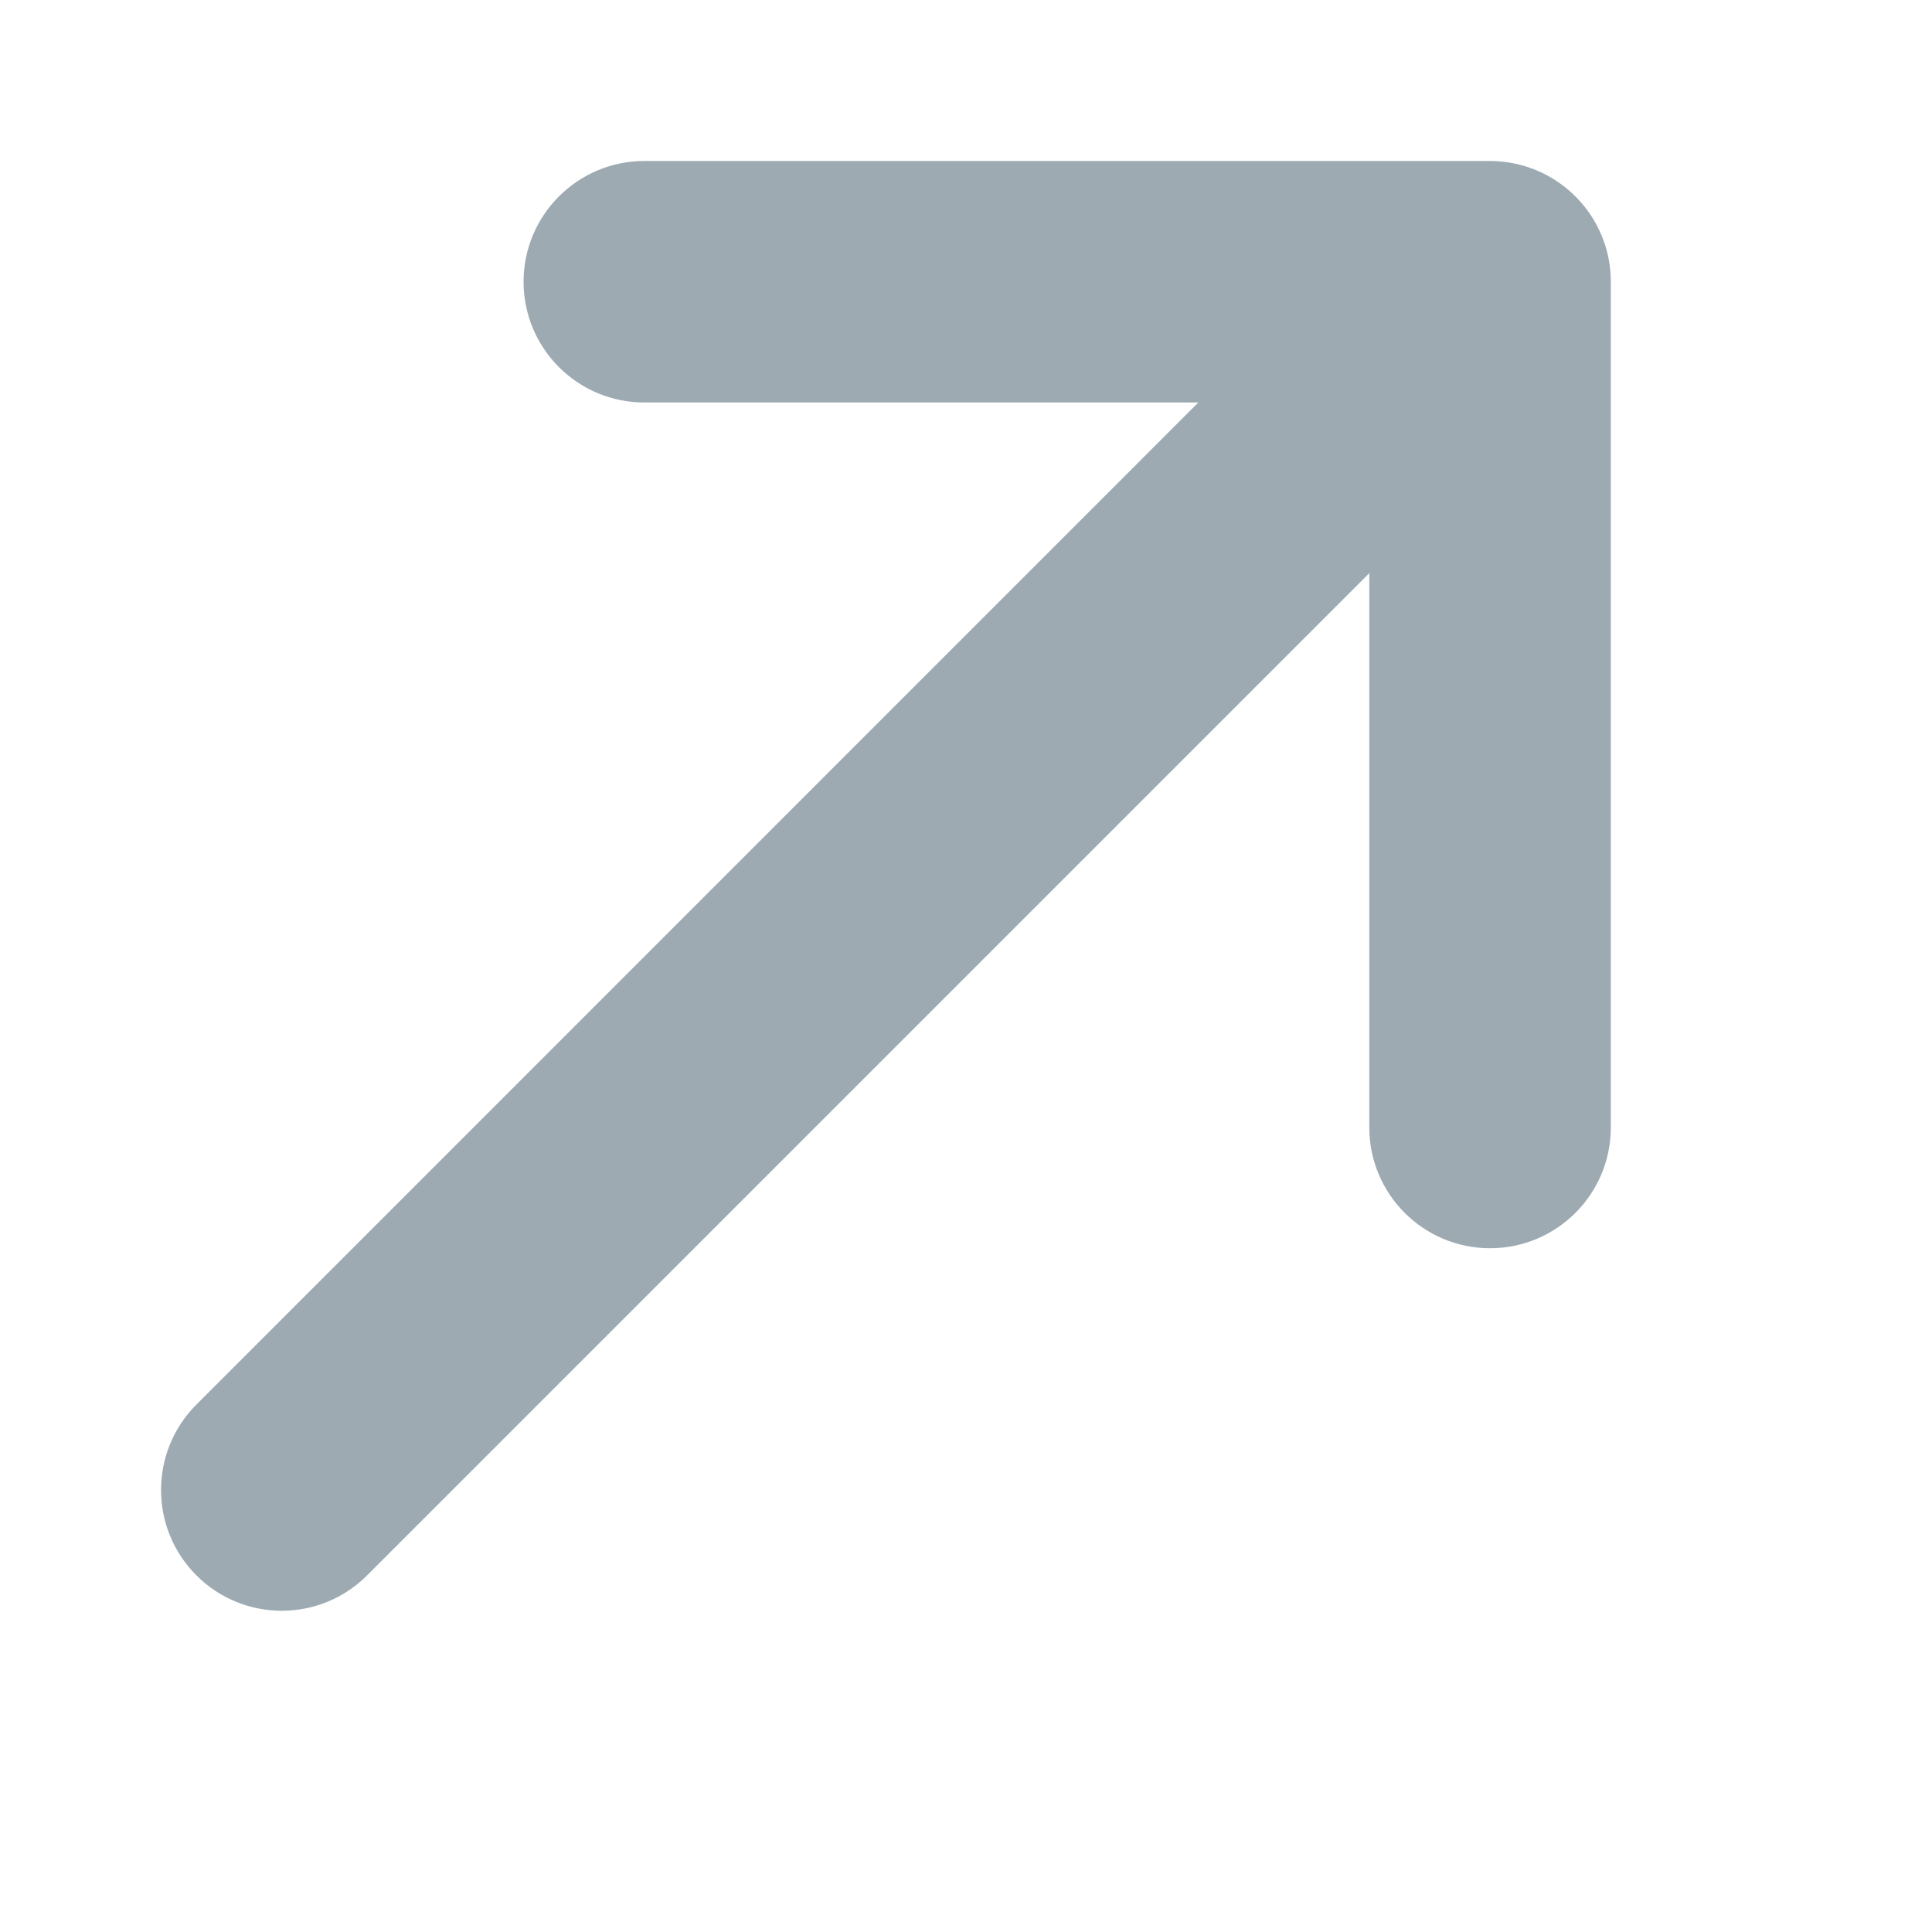
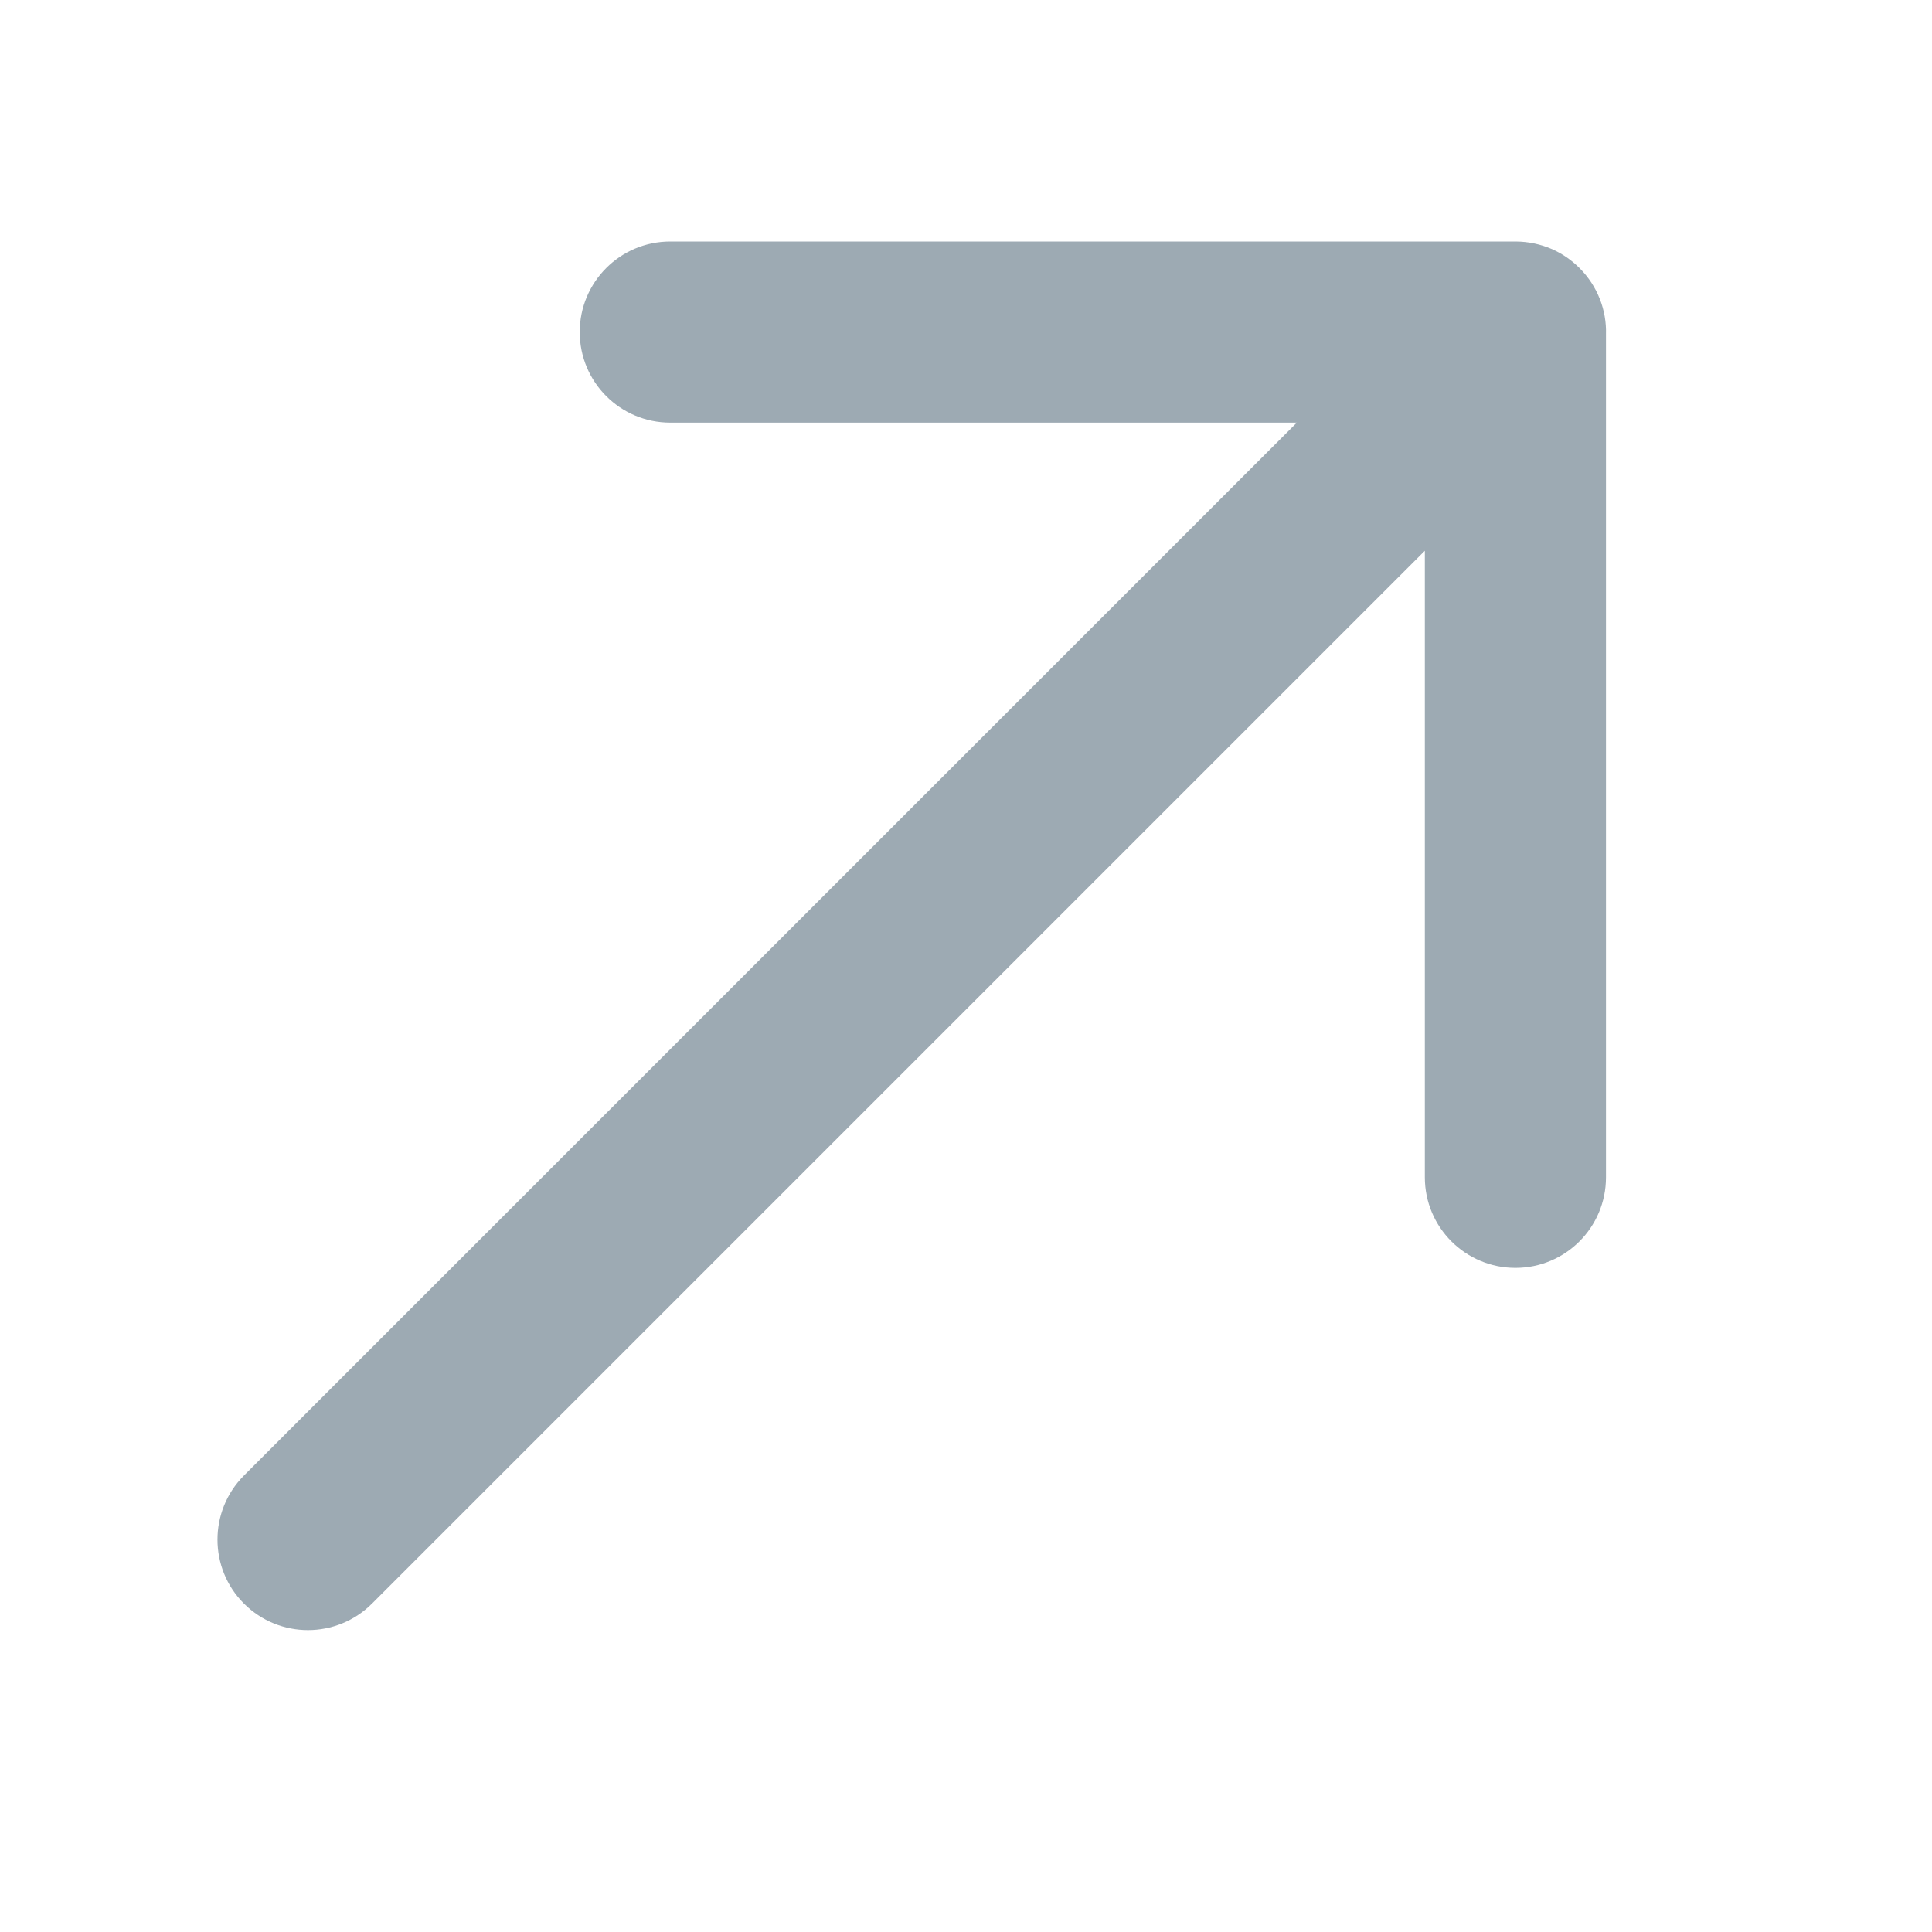
- <svg xmlns="http://www.w3.org/2000/svg" width="12" height="12" viewBox="0 0 12 12" fill="none">
-   <path fill-rule="evenodd" clip-rule="evenodd" d="M9.649 1.112C9.863 1.245 10.005 1.481 10.005 1.75V7.003C10.005 7.417 9.669 7.753 9.255 7.753C8.841 7.753 8.505 7.417 8.505 7.003V3.56L2.28 9.785C1.987 10.078 1.513 10.078 1.22 9.785C0.927 9.492 0.927 9.017 1.22 8.724L7.443 2.5H4.002C3.588 2.5 3.252 2.164 3.252 1.75C3.252 1.336 3.588 1 4.002 1H9.235C9.379 0.997 9.523 1.034 9.649 1.112Z" fill="#9DAAB2" />
+ <svg xmlns="http://www.w3.org/2000/svg" width="16" height="16" viewBox="0 0 16 16" fill="none">
+   <path fill-rule="evenodd" clip-rule="evenodd" d="M5.551 2C5.136 2 4.801 2.336 4.801 2.75C4.801 3.164 5.136 3.5 5.551 3.5H10.74L2.02 12.22C1.728 12.513 1.728 12.988 2.02 13.28C2.313 13.573 2.788 13.573 3.081 13.28L11.8 4.561V9.75C11.8 10.164 12.136 10.5 12.55 10.5C12.965 10.5 13.3 10.164 13.3 9.75V2.769C13.306 2.571 13.232 2.371 13.081 2.22C13.013 2.152 12.936 2.1 12.853 2.063C12.76 2.023 12.658 2 12.55 2H5.551Z" fill="#9DAAB3" />
</svg>
